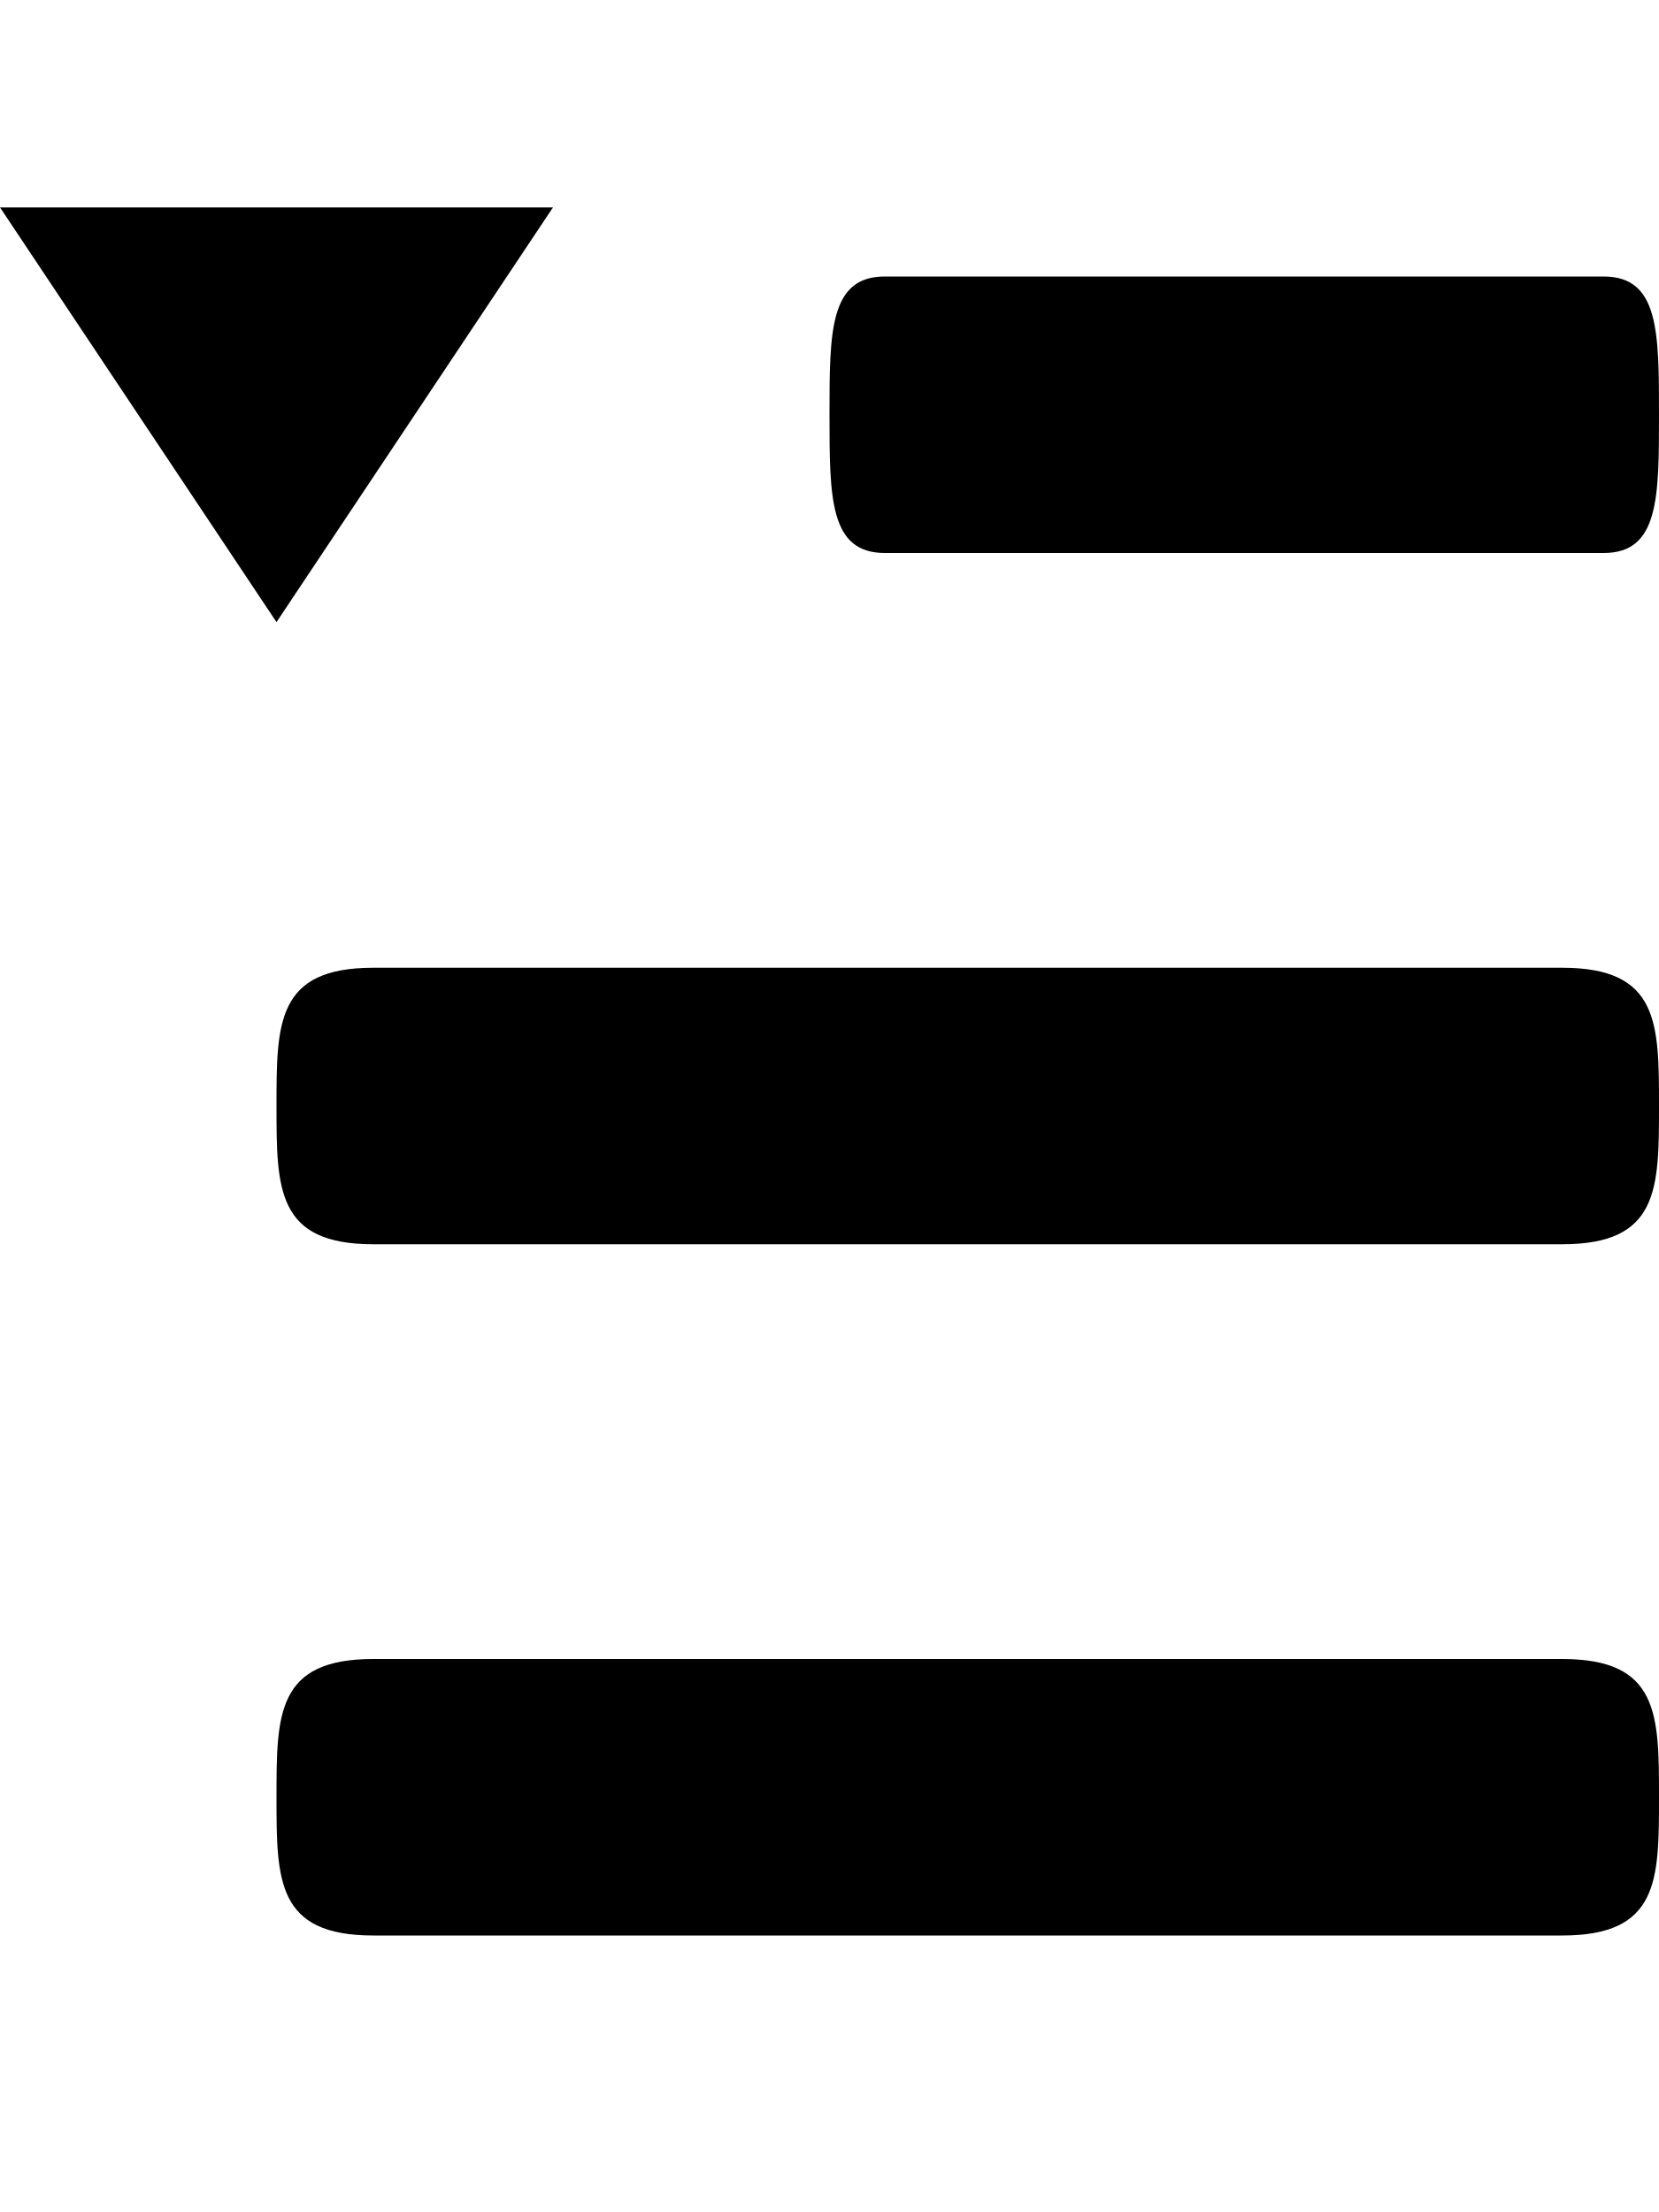
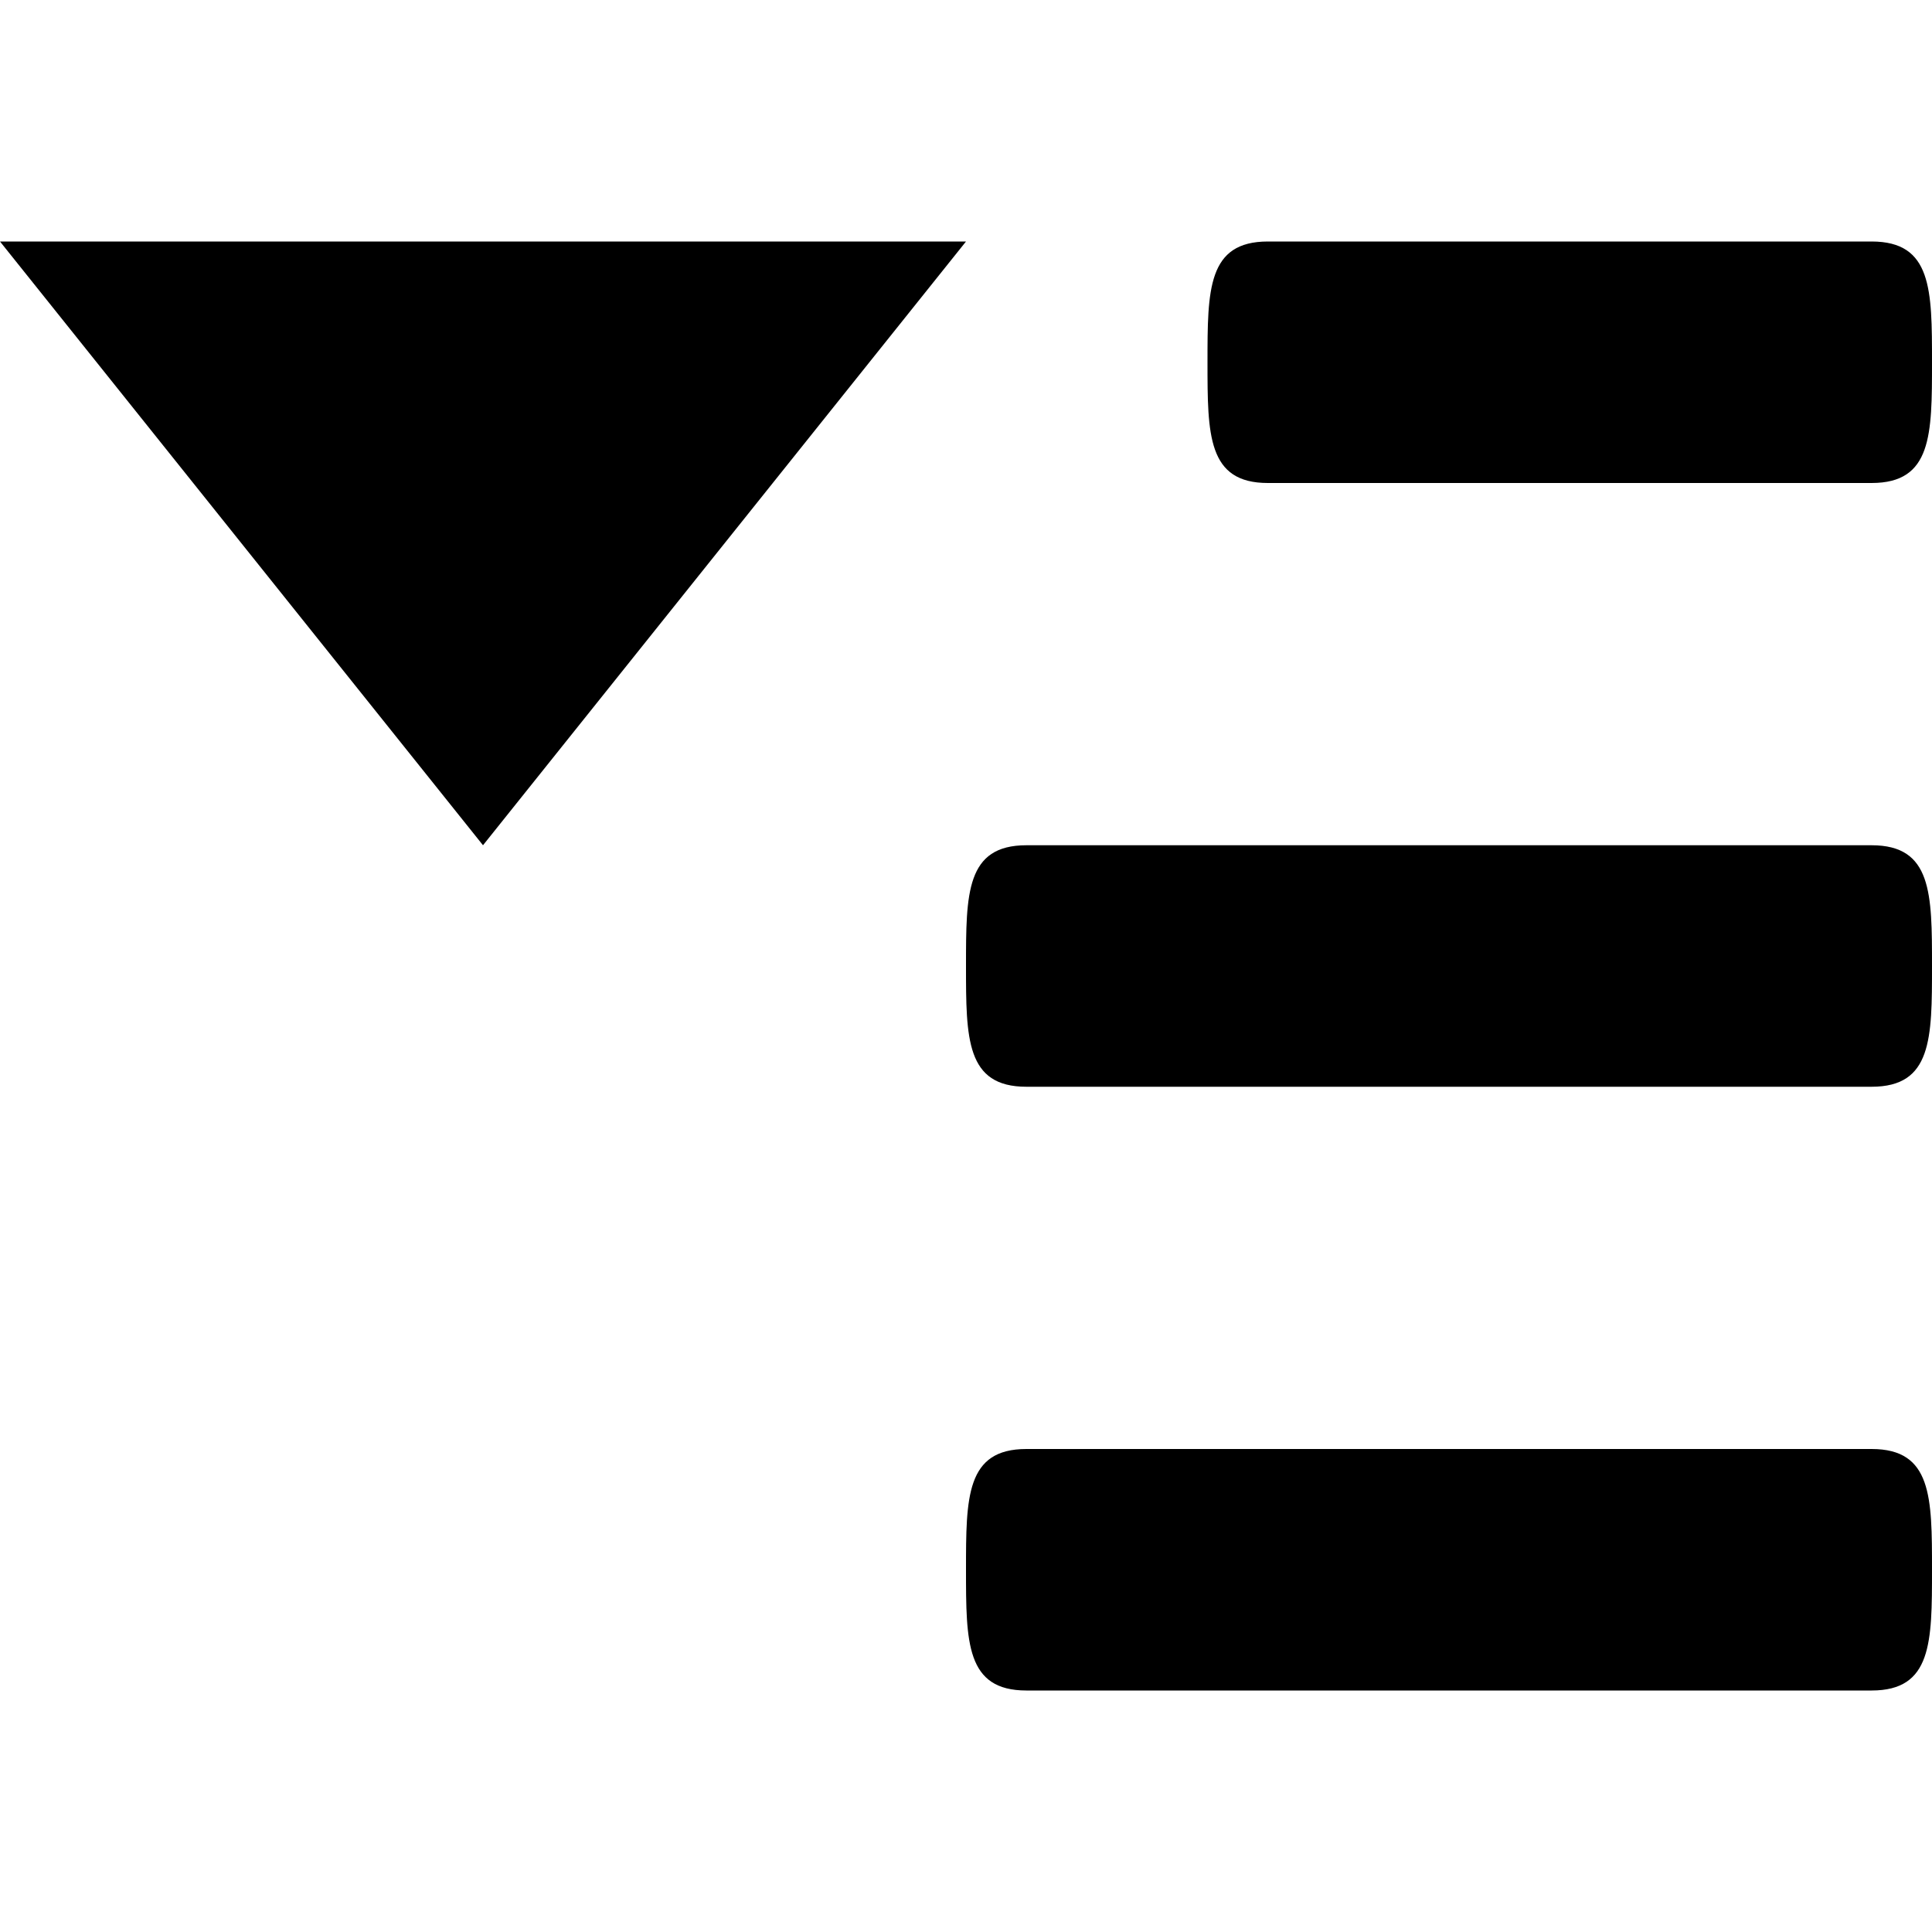
- <svg xmlns="http://www.w3.org/2000/svg" width="12" height="16" viewBox="0 0 12 16">
-   <path d="M6.4 4h5.2c.4 0 .4-.4.4-1s0-1-.4-1H6.4C6 2 6 2.4 6 3s0 1 .4 1zM0 1.5l2 3 2-3H0zM11.3 7H2.7C2 7 2 7.4 2 8s0 1 .7 1h8.6c.7 0 .7-.4.7-1s0-1-.7-1zm0 5H2.7c-.7 0-.7.4-.7 1s0 1 .7 1h8.6c.7 0 .7-.4.7-1s0-1-.7-1z" />
+ <svg xmlns="http://www.w3.org/2000/svg" width="16" height="16" viewBox="0 0 16 16">
+   <path d="M15.5 9h-7C8 9 8 8.6 8 8s0-1 .5-1h7c.5 0 .5.4.5 1s0 1-.5 1zm-5-5c-.5 0-.5-.4-.5-1s0-1 .5-1h5c.5 0 .5.4.5 1s0 1-.5 1h-5zM0 2h8L4 7 0 2zm8.5 10h7c.5 0 .5.4.5 1s0 1-.5 1h-7c-.5 0-.5-.4-.5-1s0-1 .5-1z" />
</svg>
